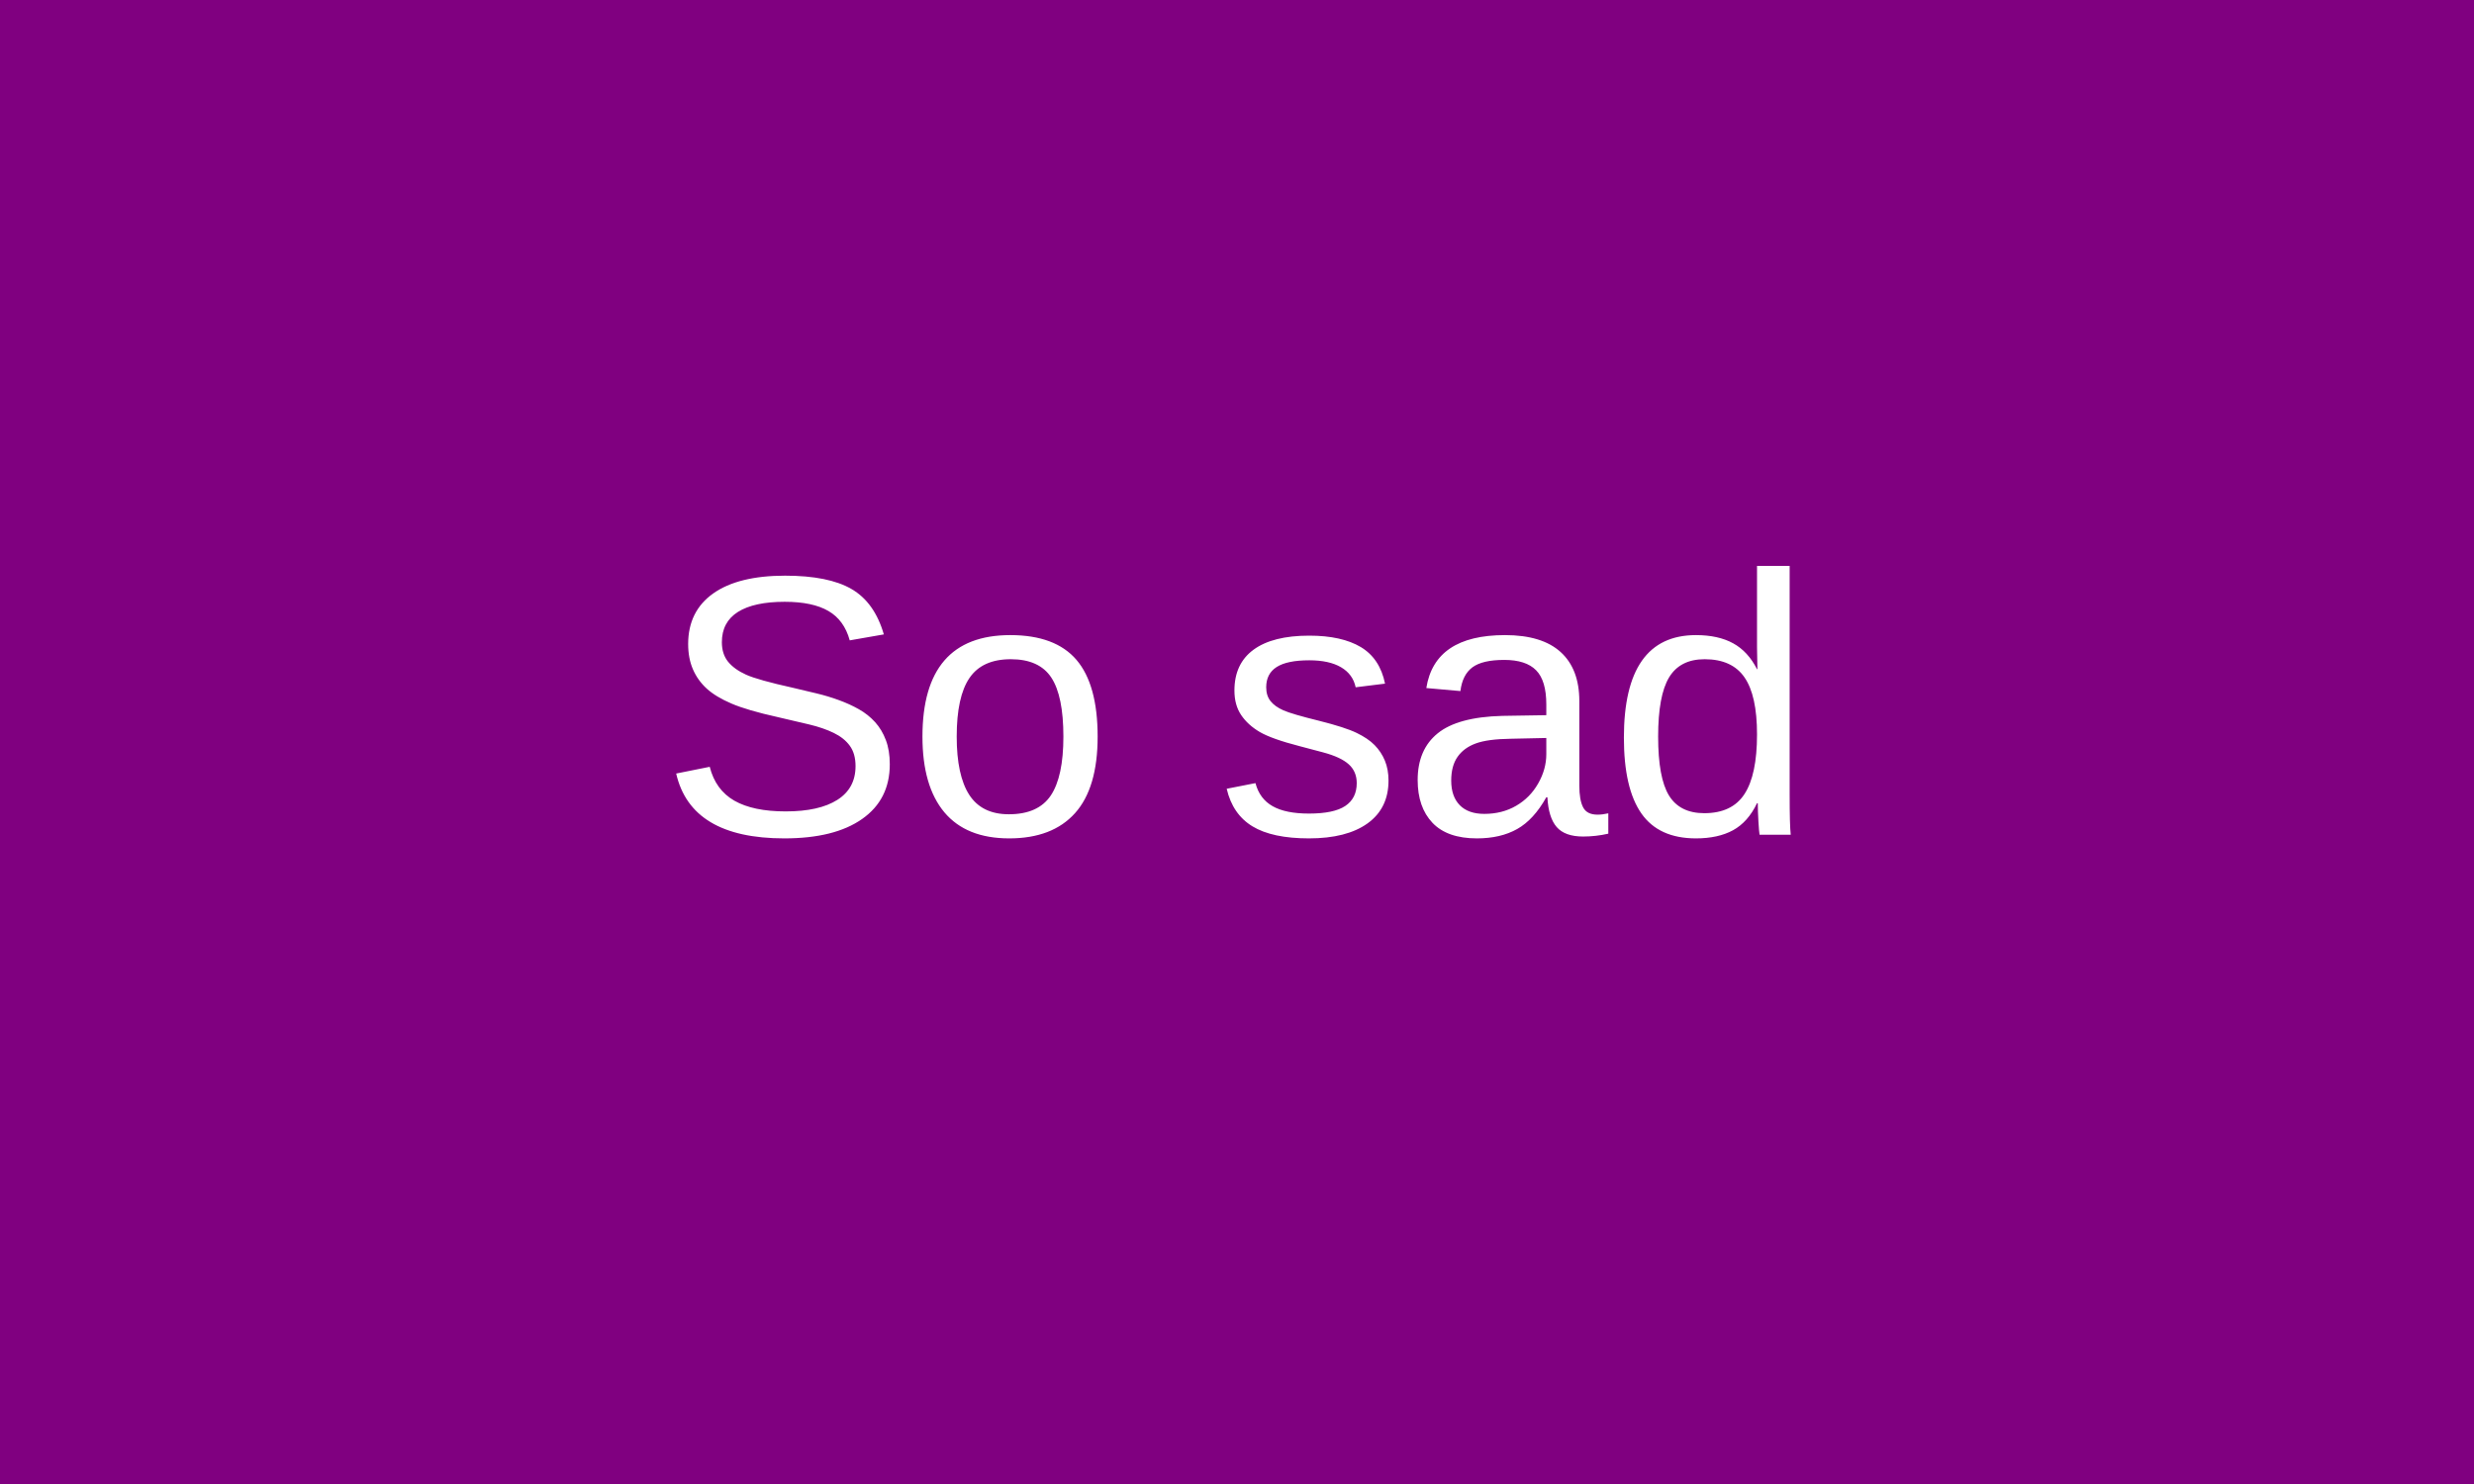
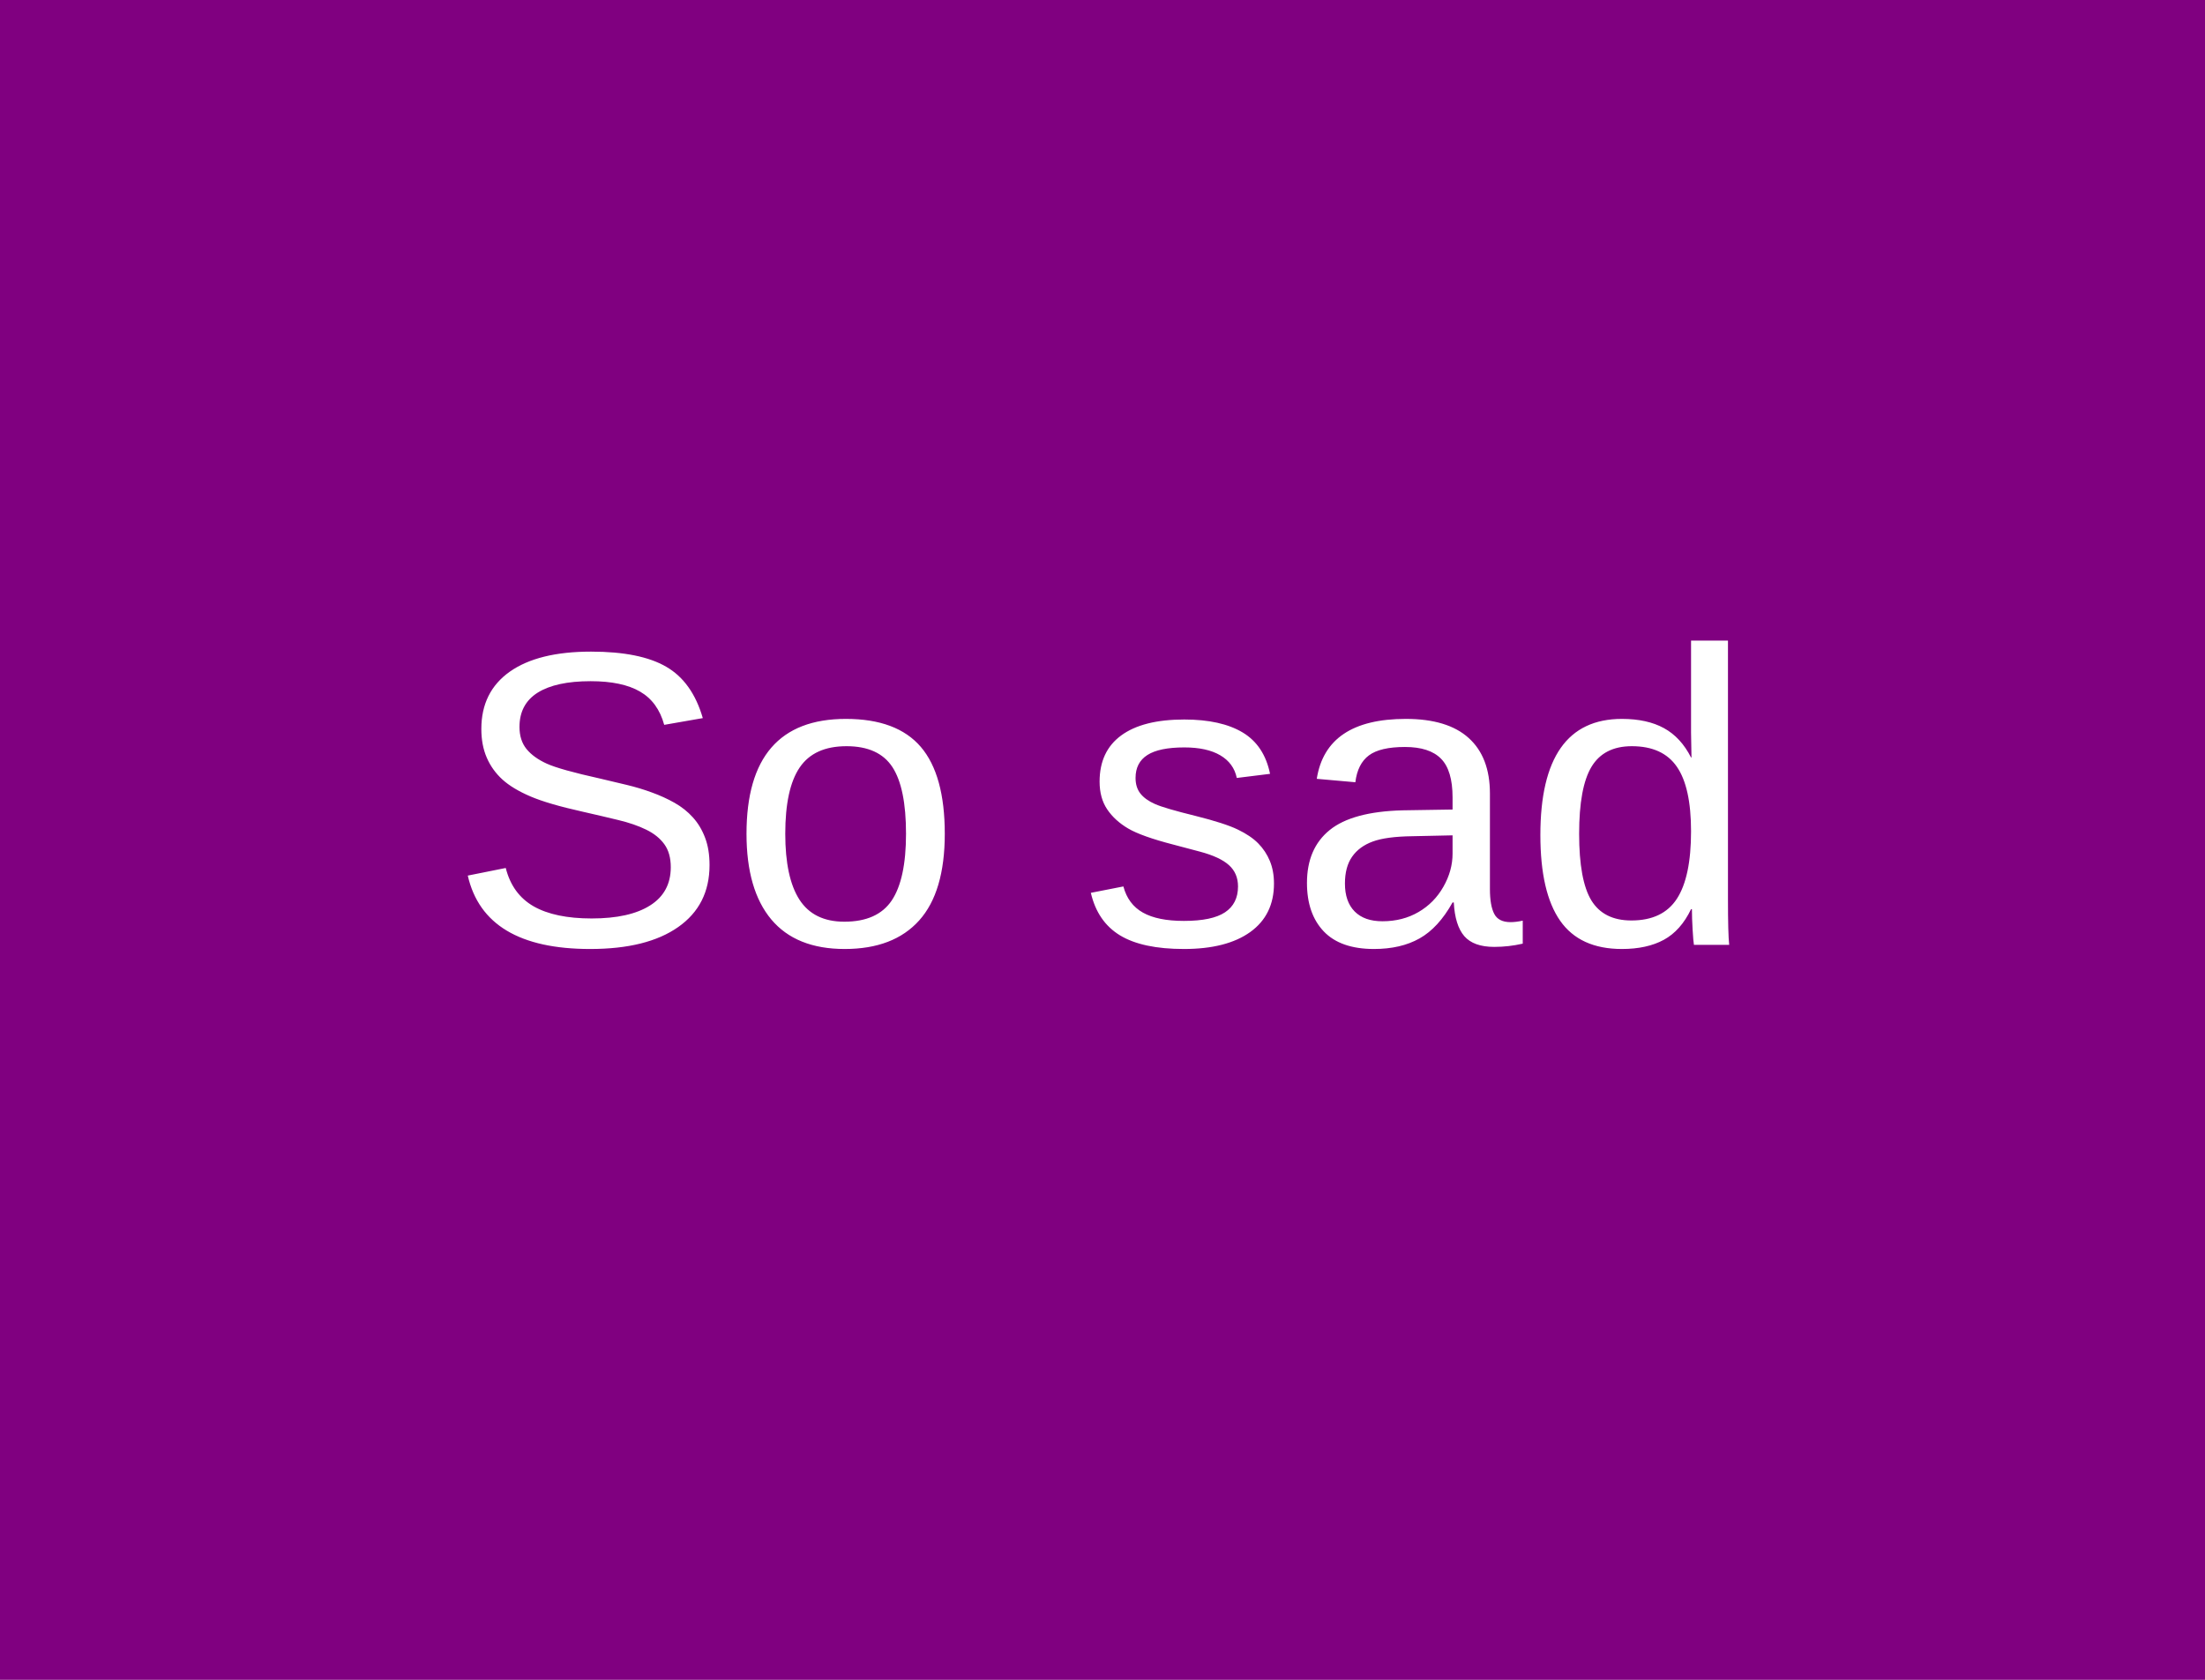
- <svg xmlns="http://www.w3.org/2000/svg" baseProfile="tiny" height="300" version="1.2" width="500">
+ <svg xmlns="http://www.w3.org/2000/svg" baseProfile="tiny" height="300" version="1.2" width="393.75">
  <defs />
  <rect fill="purple" height="100%" width="100%" x="0" y="0" />
-   <text fill="white" font-family="Arial" font-size="75" text-anchor="middle" x="250.0" y="168.75">So sad
+   <text fill="white" font-family="Arial" font-size="75" text-anchor="middle" x="196.875" y="168.75">So sad
</text>
</svg>
